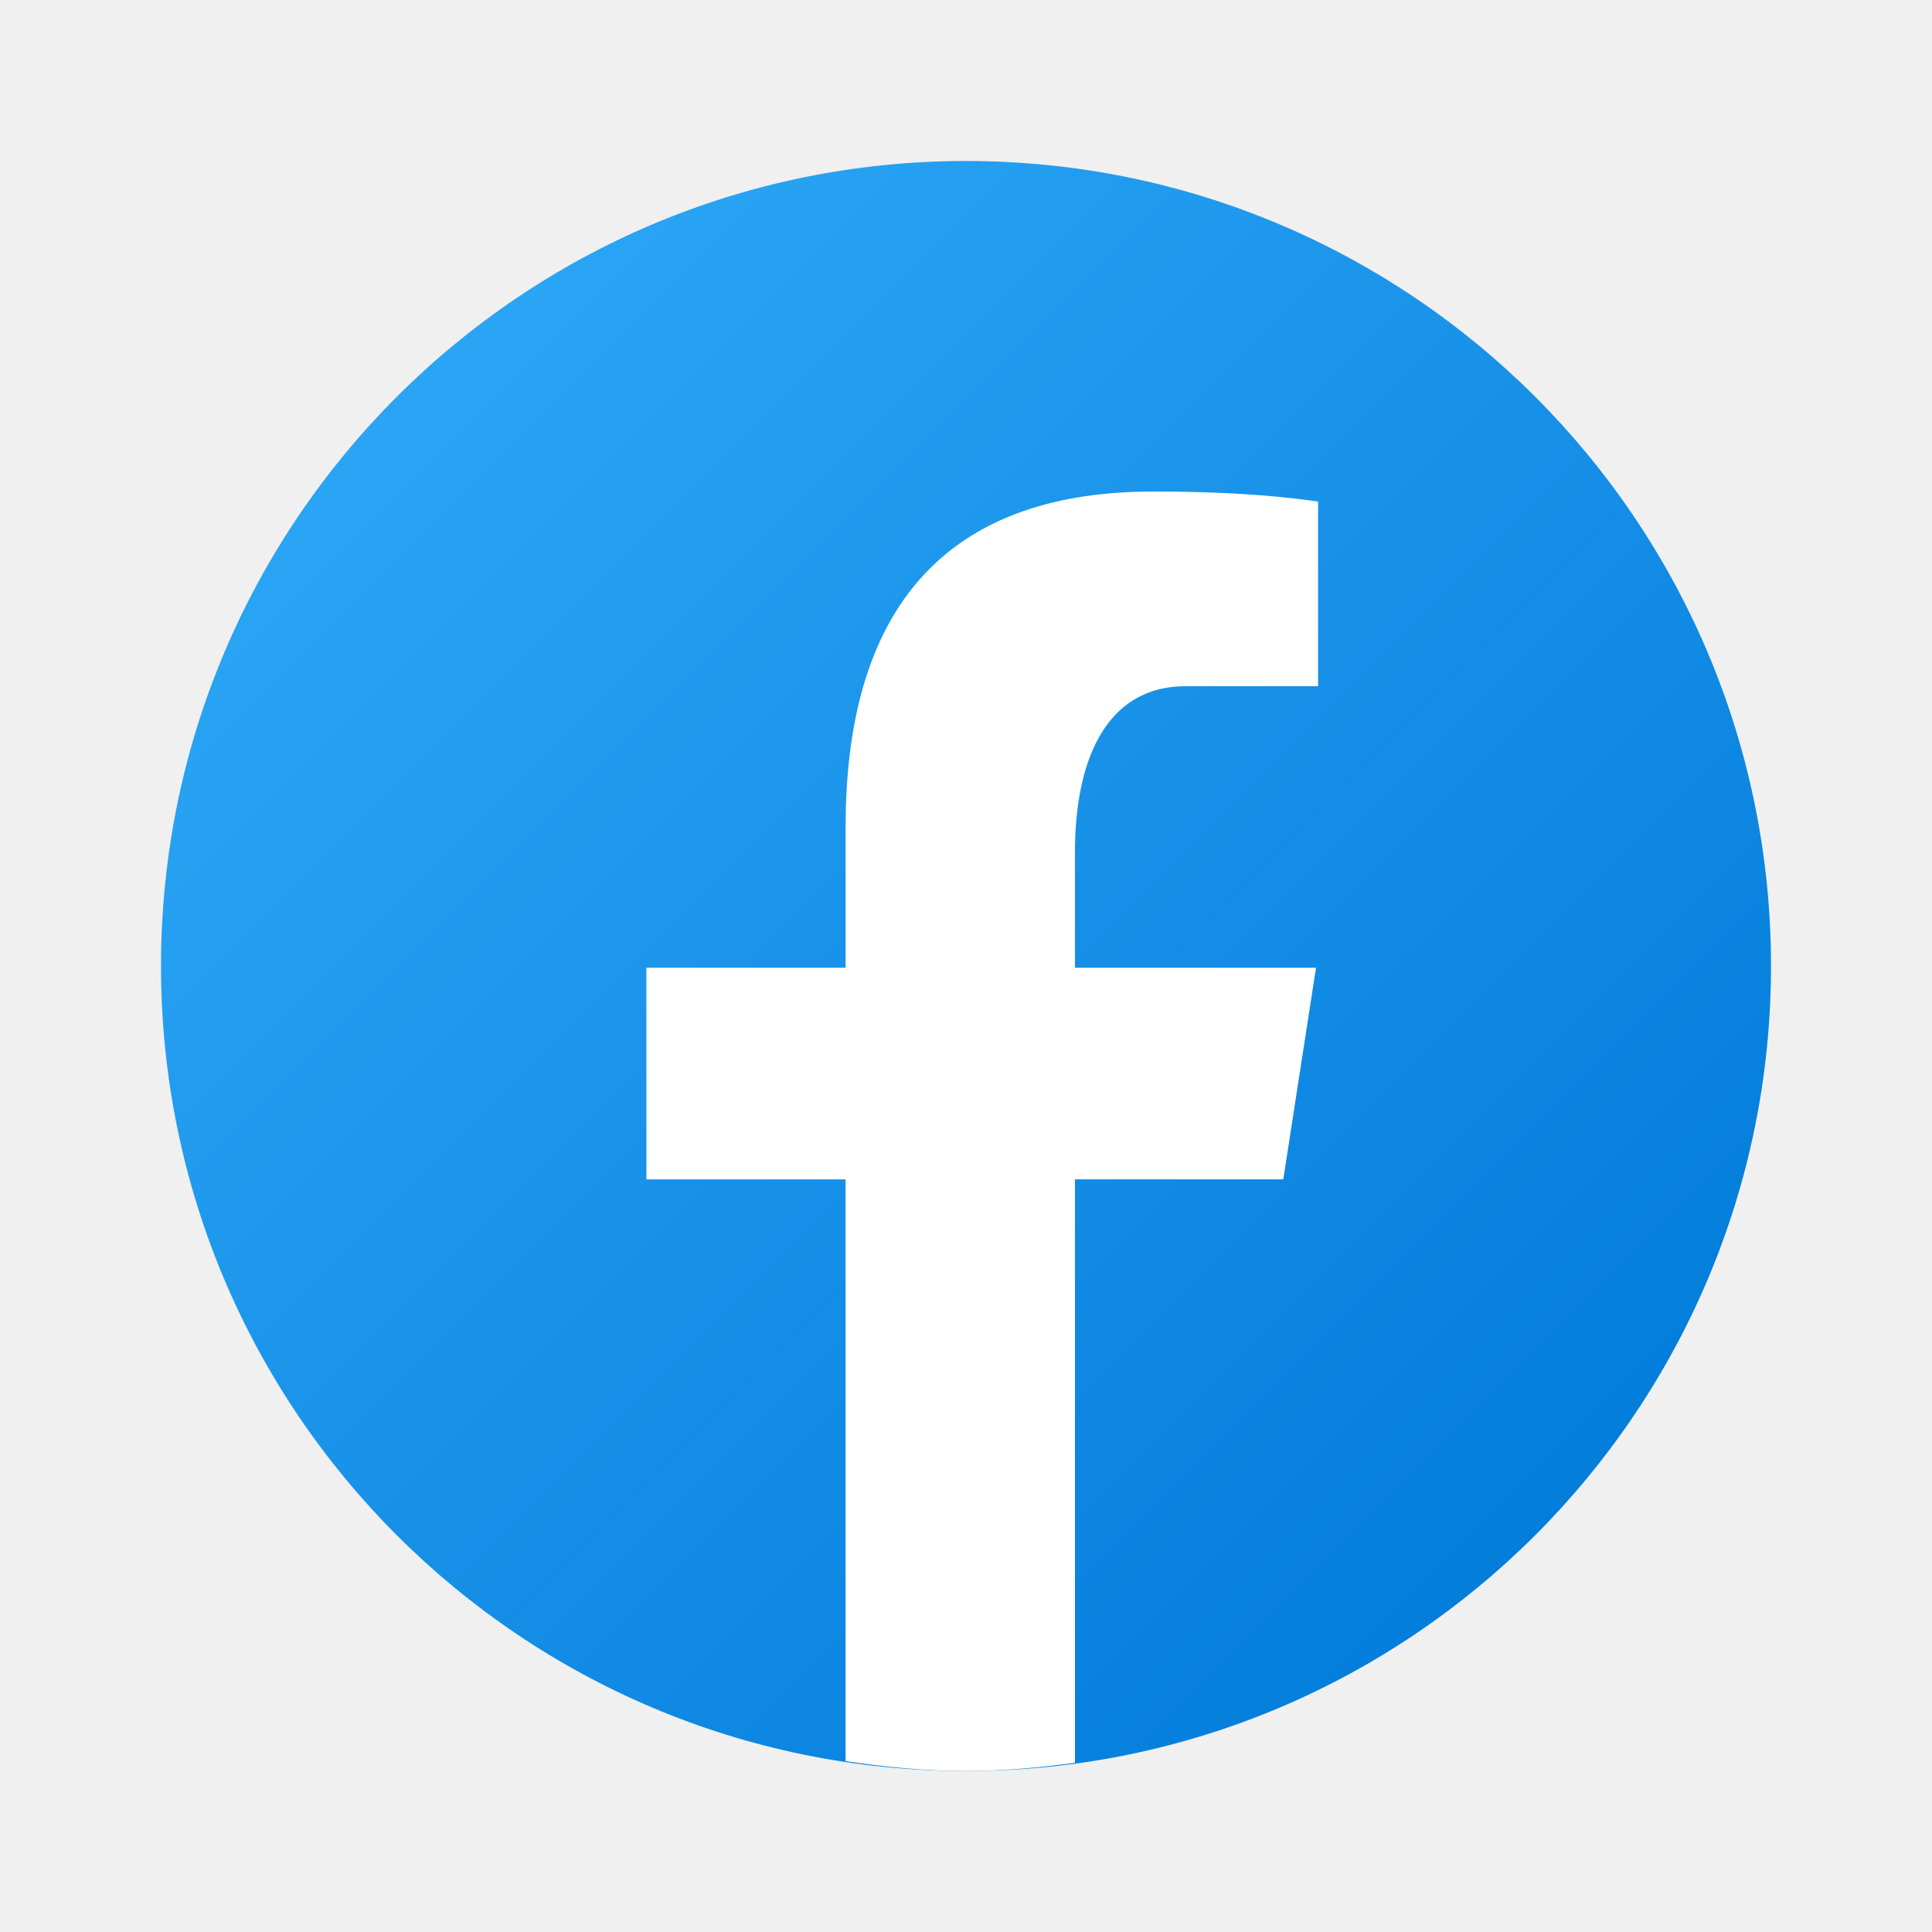
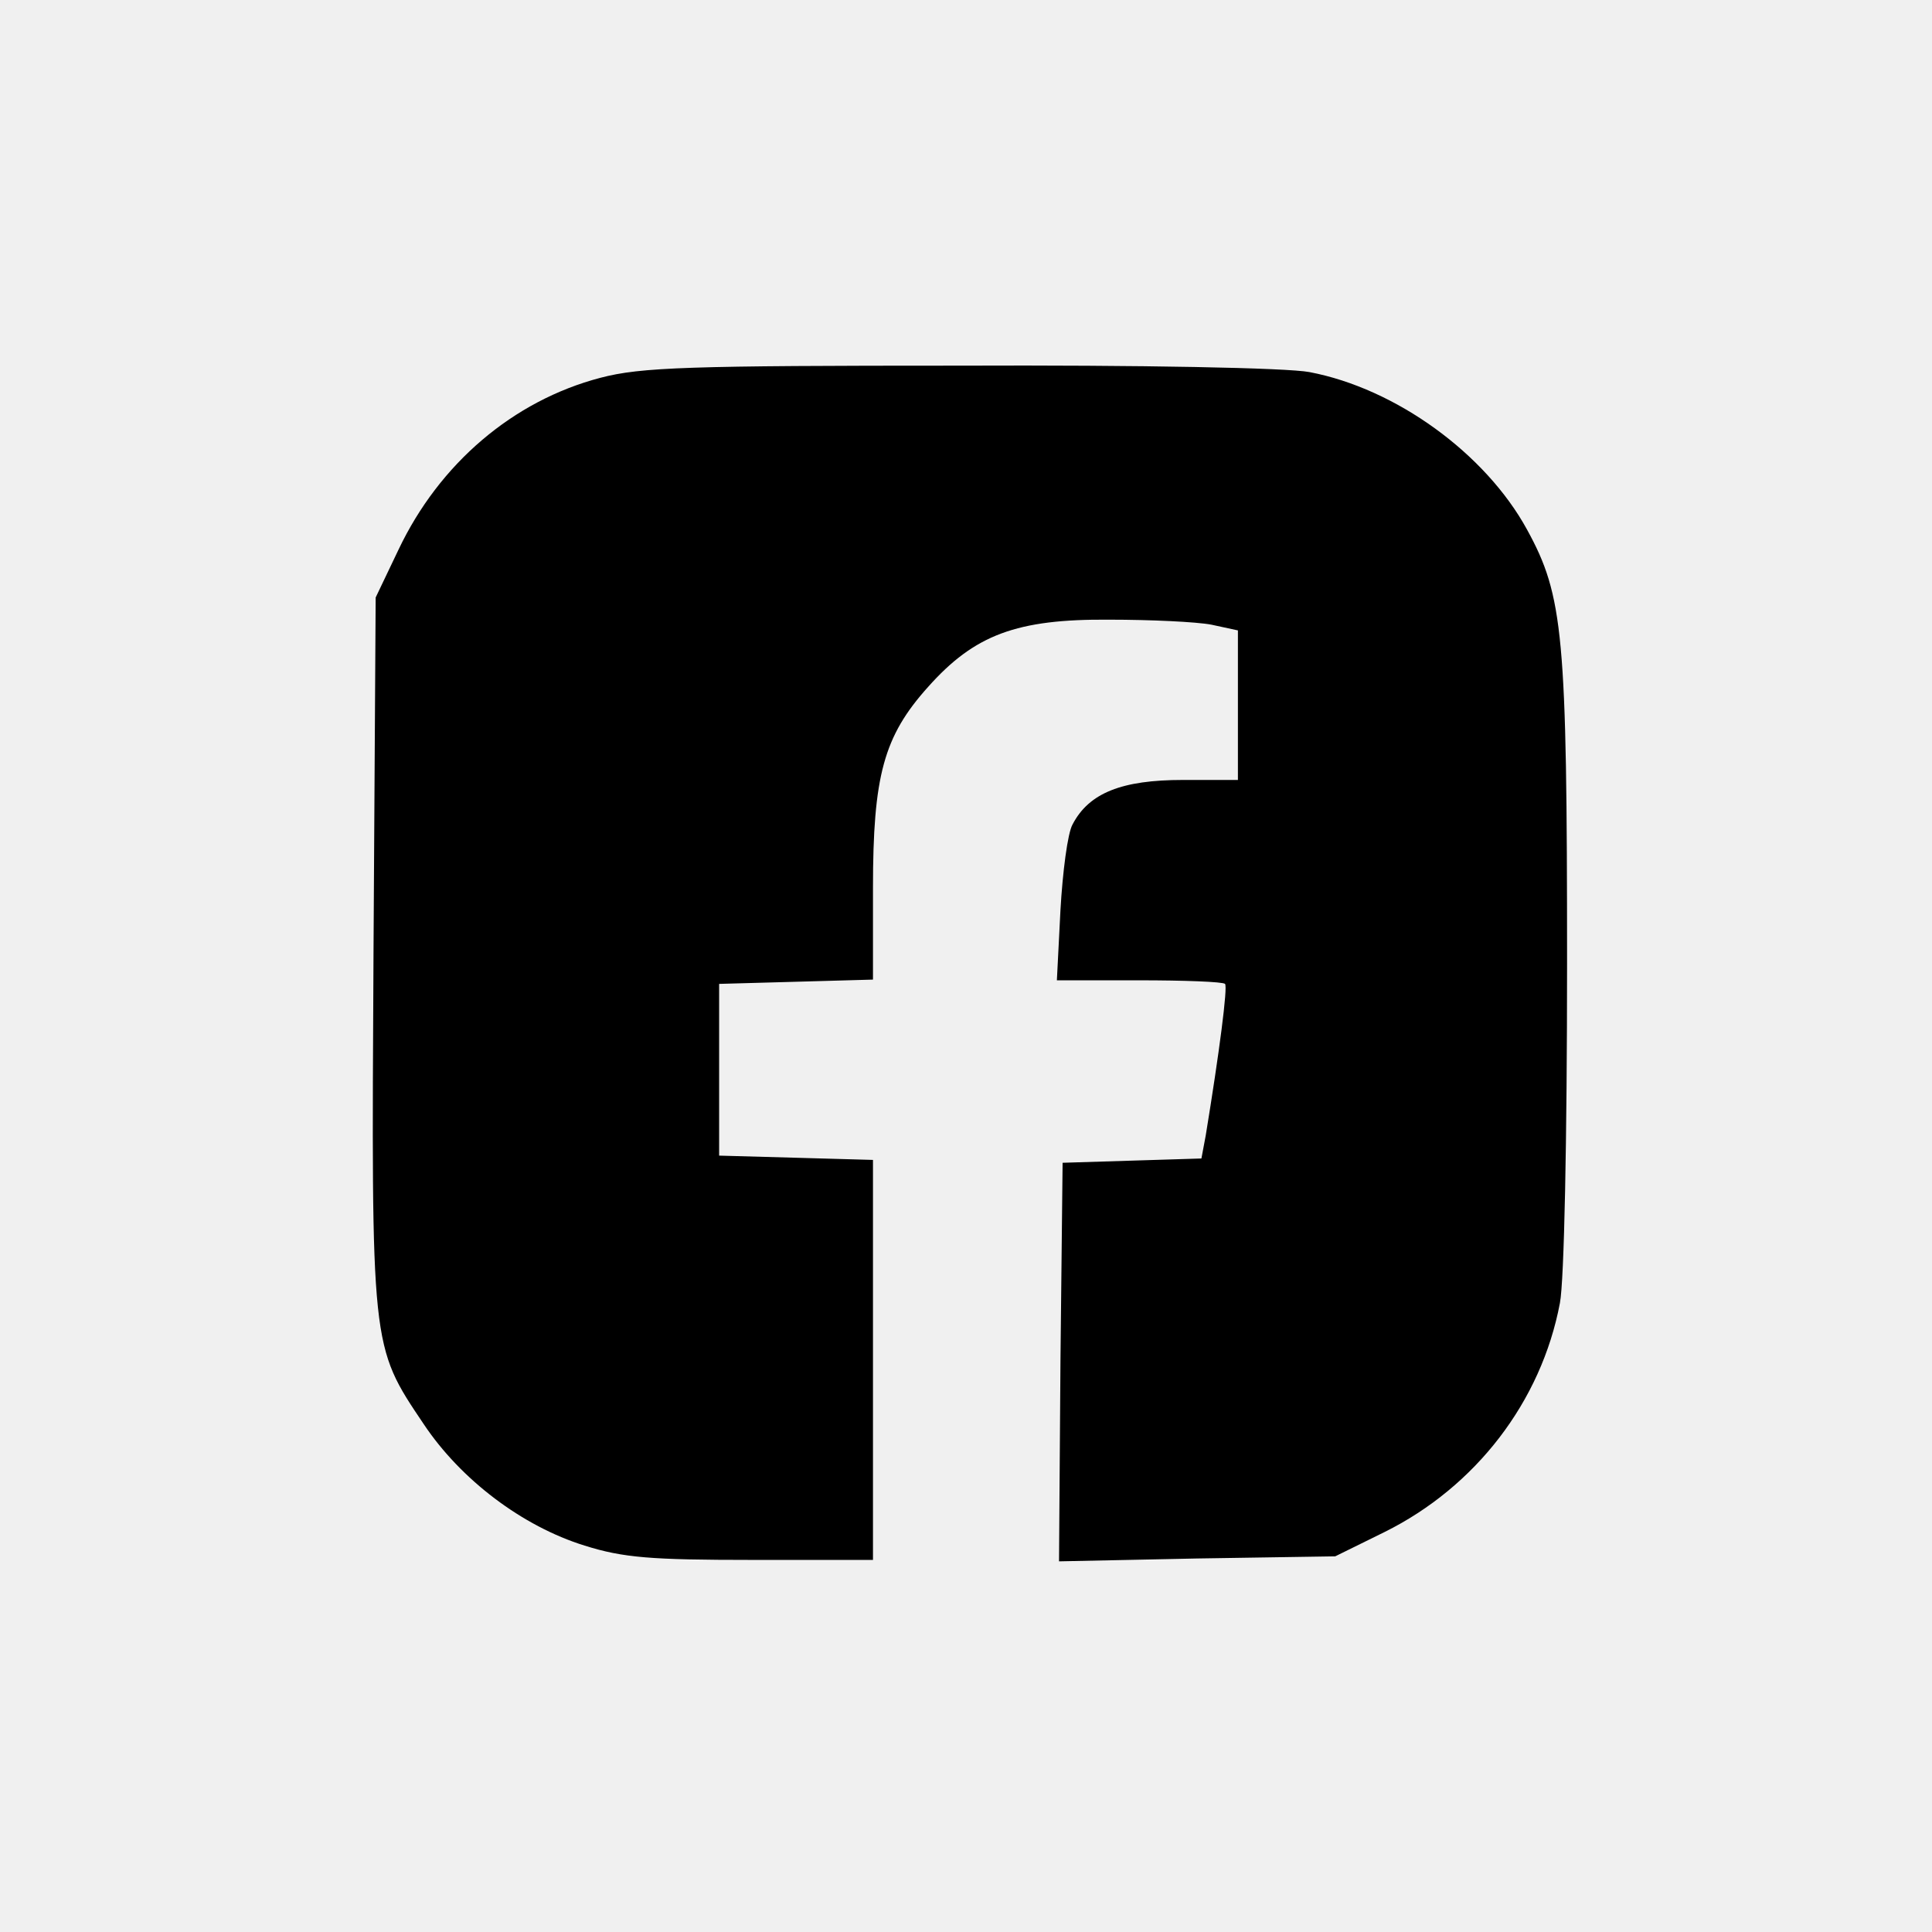
- <svg xmlns="http://www.w3.org/2000/svg" viewBox="0 0 48 48" width="240px" height="240px">
-   <linearGradient id="Ld6sqrtcxMyckEl6xeDdMa" x1="9.993" x2="40.615" y1="9.993" y2="40.615" gradientUnits="userSpaceOnUse">
-     <stop offset="0" stop-color="#2aa4f4" />
-     <stop offset="1" stop-color="#007ad9" />
-   </linearGradient>
-   <path fill="url(#Ld6sqrtcxMyckEl6xeDdMa)" d="M24,4C12.954,4,4,12.954,4,24s8.954,20,20,20s20-8.954,20-20S35.046,4,24,4z" />
-   <path fill="#fff" d="M26.707,29.301h5.176l0.813-5.258h-5.989v-2.874c0-2.184,0.714-4.121,2.757-4.121h3.283V12.46 c-0.577-0.078-1.797-0.248-4.102-0.248c-4.814,0-7.636,2.542-7.636,8.334v3.498H16.06v5.258h4.948v14.452 C21.988,43.9,22.981,44,24,44c0.921,0,1.82-0.084,2.707-0.204V29.301z" />
+ <svg xmlns="http://www.w3.org/2000/svg" version="1.0" width="270pt" height="270pt" viewBox="0 0 270 270" preserveAspectRatio="xMidYMid meet">
+   <g transform="translate(0,270) scale(0.1,-0.1)" fill="#000000" stroke="none">
+     <path d="M839 2172 c-122 -32 -225 -120 -282 -240 l-32 -67 -3 -494 c-3 -556 -4 -551 70 -661 52 -78 138 -143 225 -170 54 -17 93 -20 234 -20 l169 0 0 280 0 279 -107 3 -108 3 0 120 0 120 108 3 107 3 0 128 c0 157 15 212 77 281 65 73 124 95 253 94 58 0 122 -3 143 -7 l37 -8 0 -104 0 -105 -77 0 c-85 0 -131 -18 -154 -62 -7 -12 -14 -67 -17 -120 l-5 -98 115 0 c63 0 117 -2 120 -5 4 -4 -8 -96 -27 -212 l-6 -32 -97 -3 -97 -3 -3 -278 -2 -279 193 4 193 3 69 34 c127 63 219 182 245 320 6 31 10 229 10 475 0 459 -5 513 -56 606 -58 106 -183 197 -304 220 -31 6 -235 10 -489 9 -378 0 -445 -2 -502 -17z" />
+   </g>
</svg>
